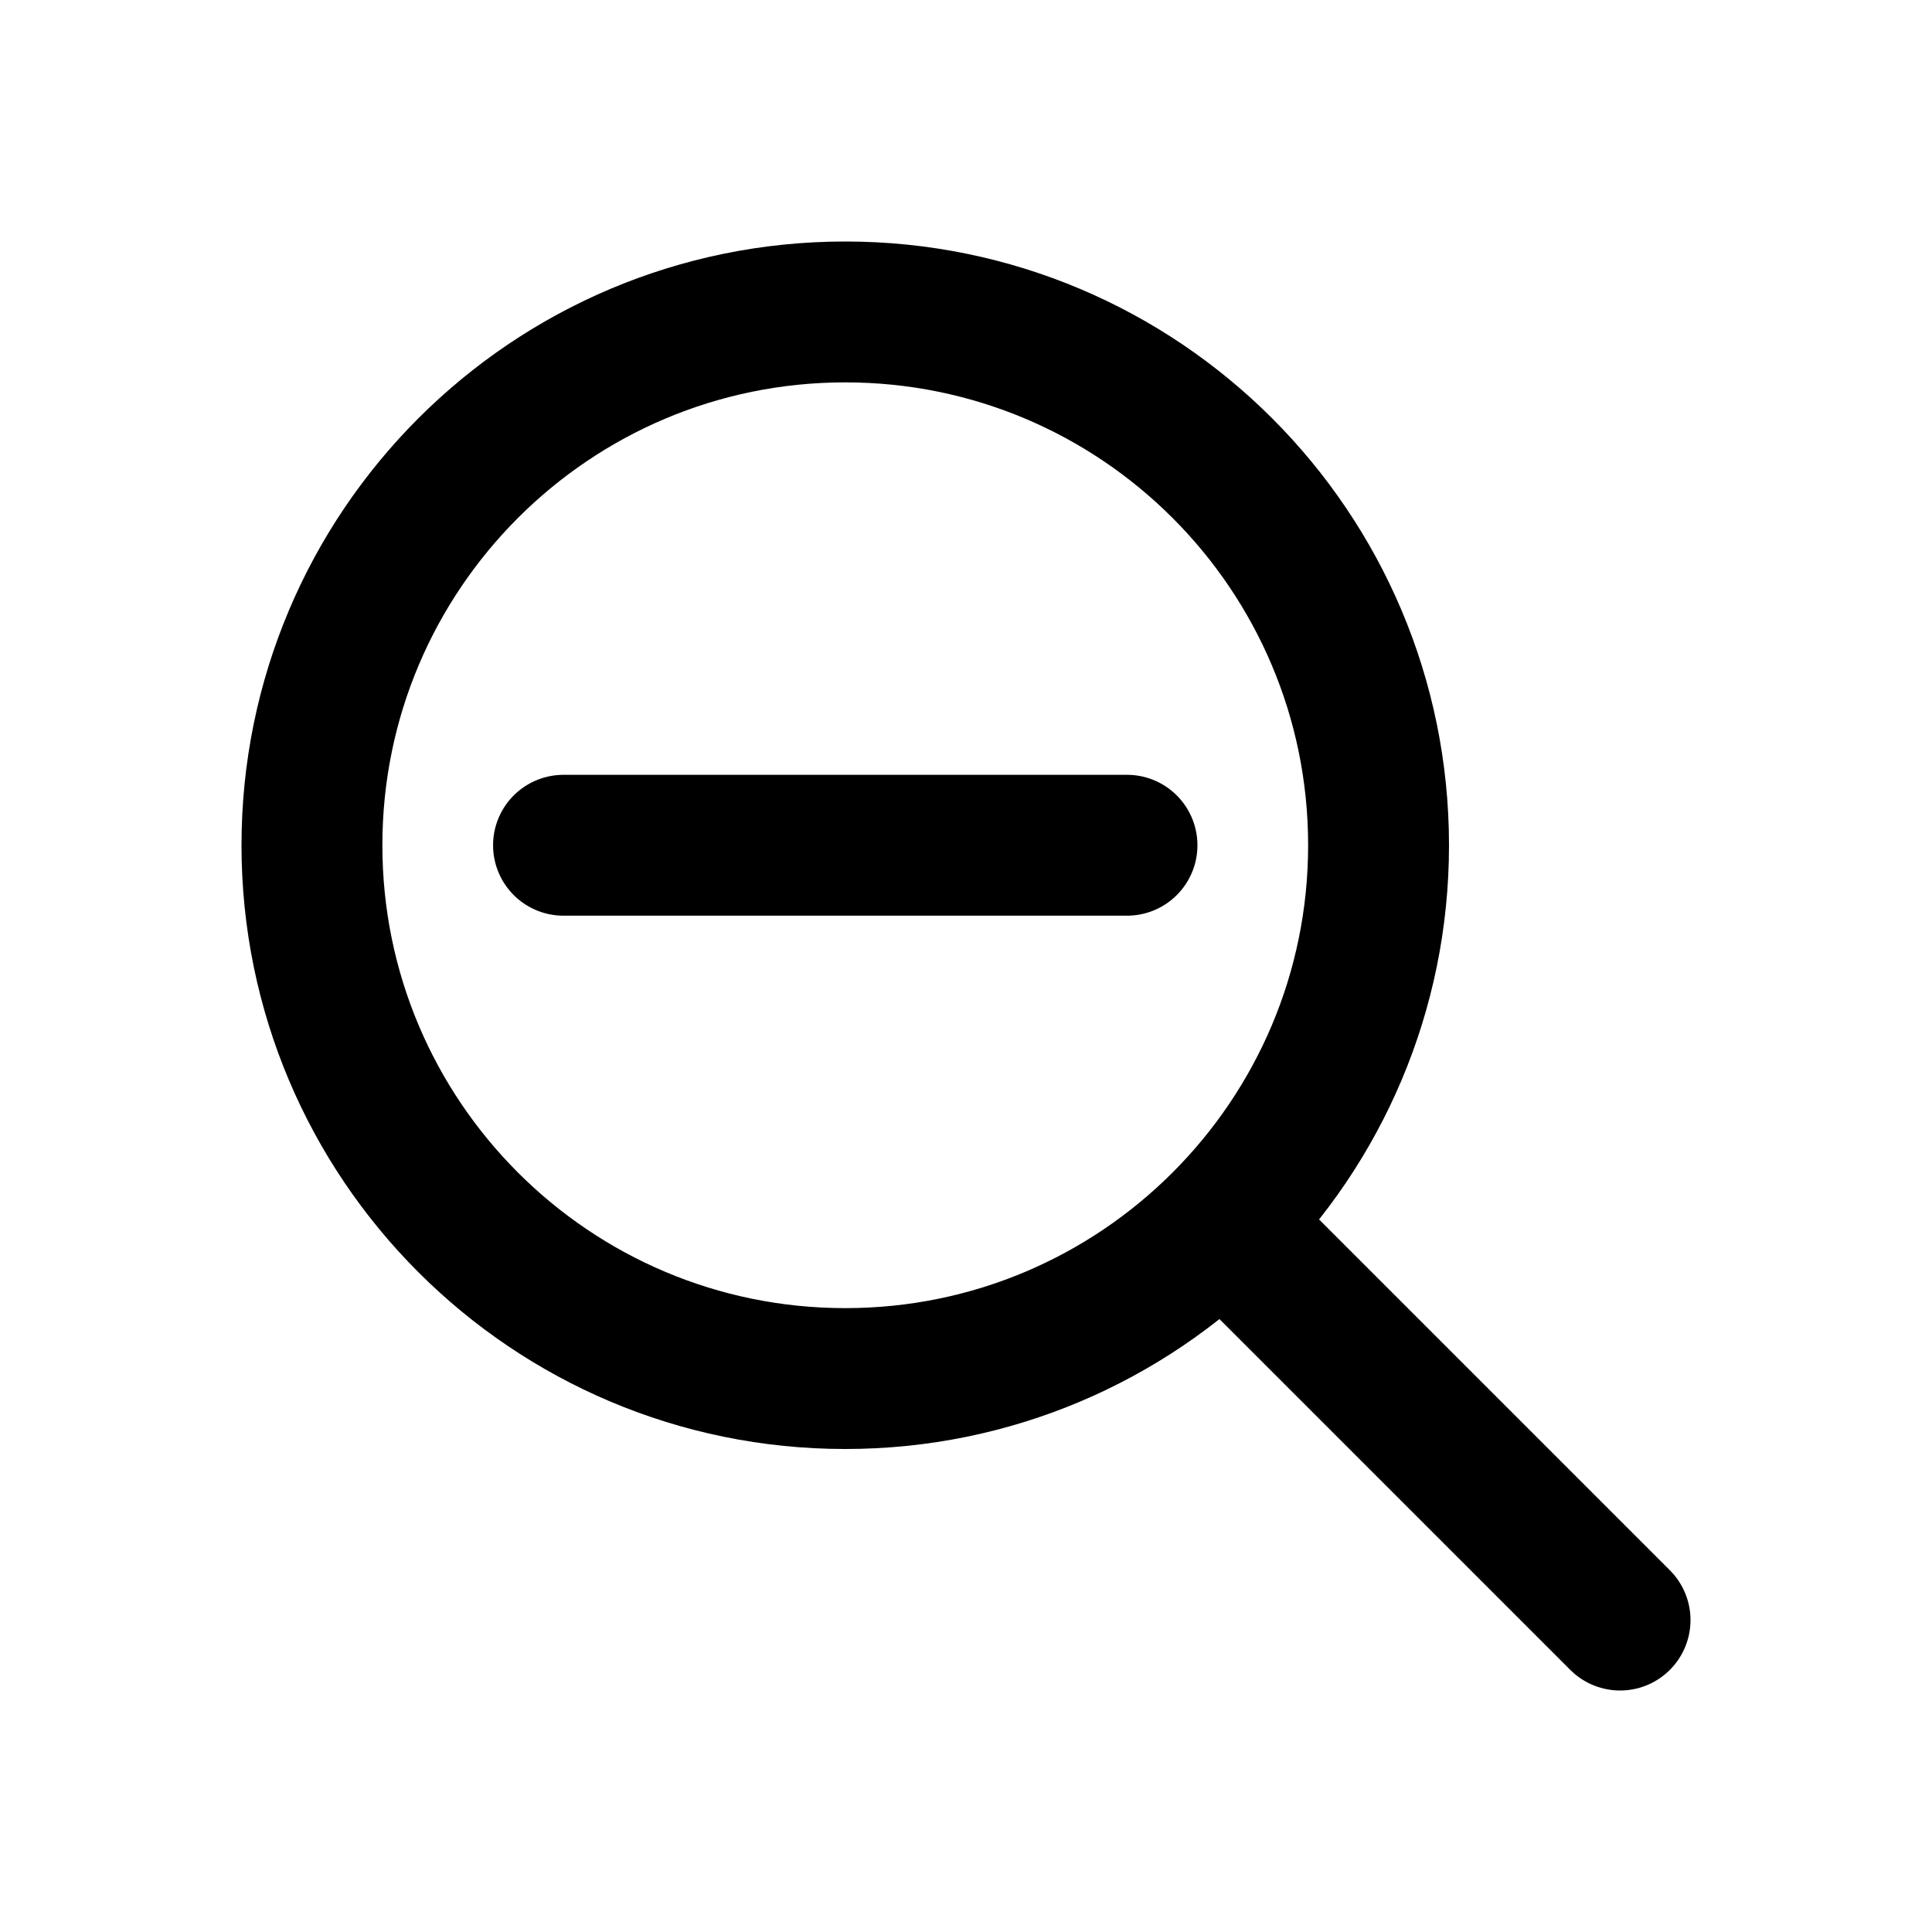
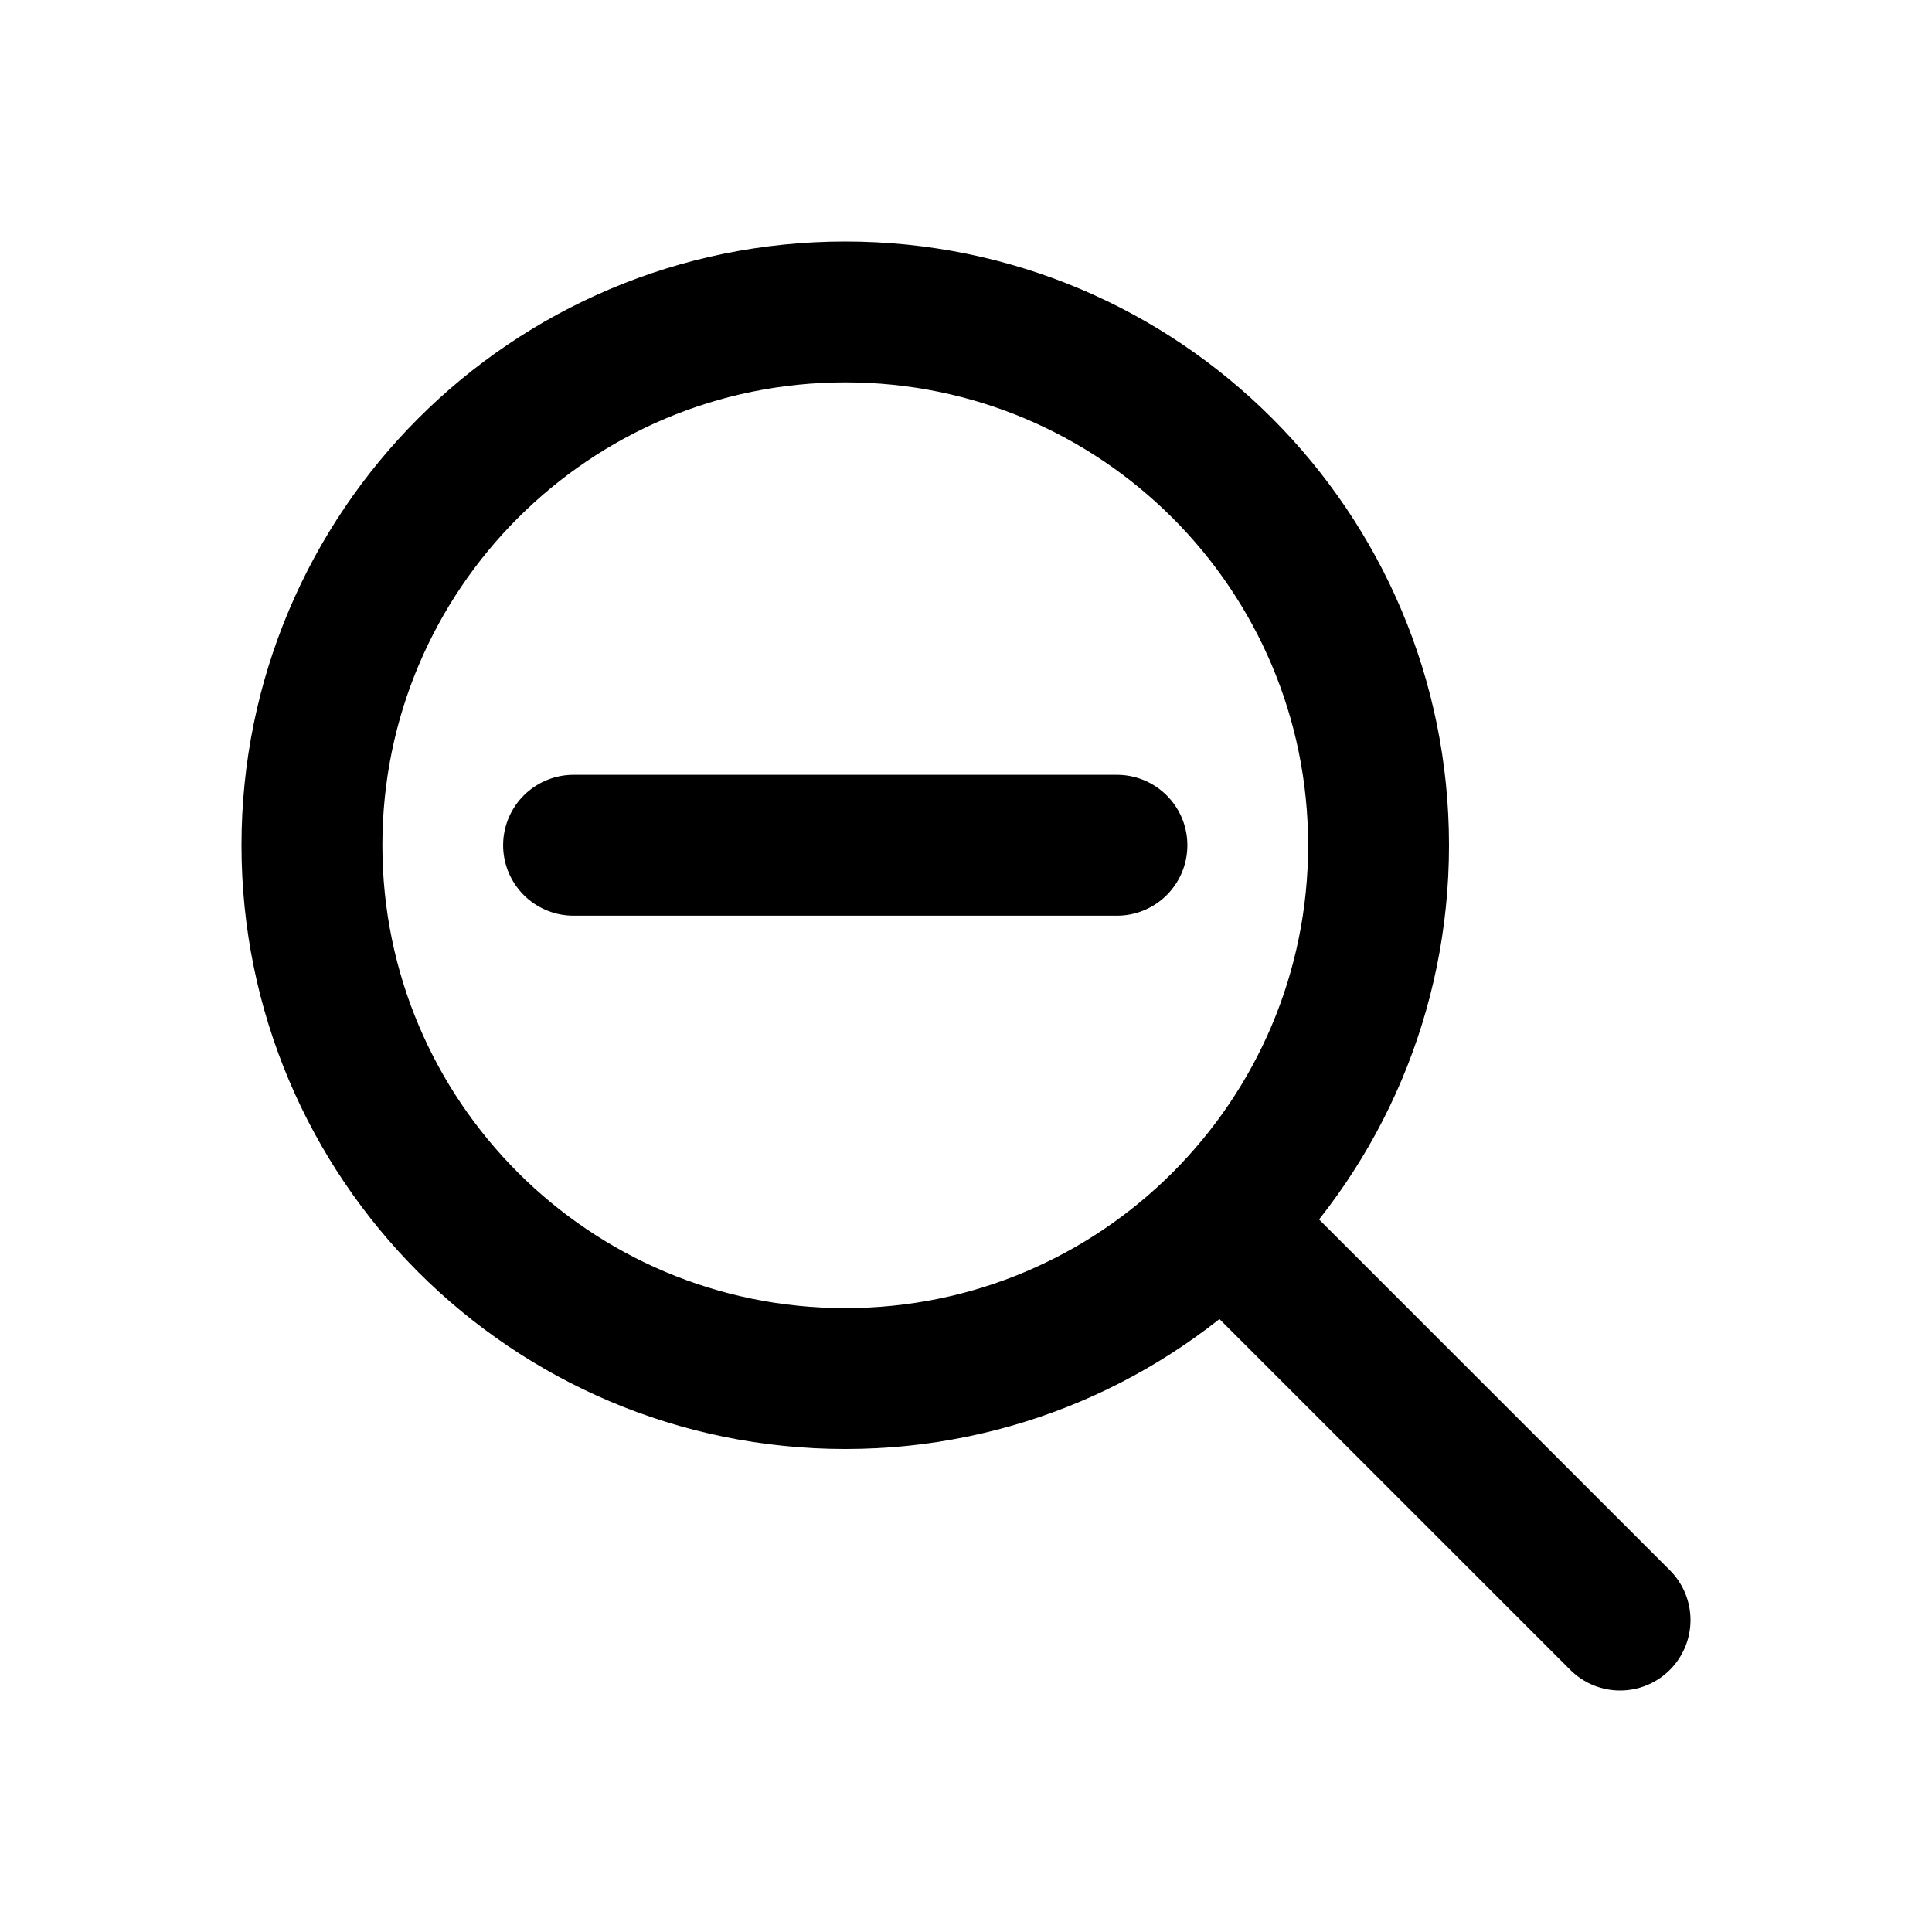
<svg xmlns="http://www.w3.org/2000/svg" width="24" height="24" viewBox="0 0 24 24" fill="none" stroke="currentColor" stroke-width="1.75" stroke-linecap="round" stroke-linejoin="round" aria-hidden="true" focusable="false">
  <circle cx="10.5" cy="10.5" r="6.625" />
-   <path d="M15.5 15.5L20.125 20.125M7 10.5H14" />
+   <path d="M15.5 15.5L20.125 20.125M7.125 10.5H13.875" />
</svg>
